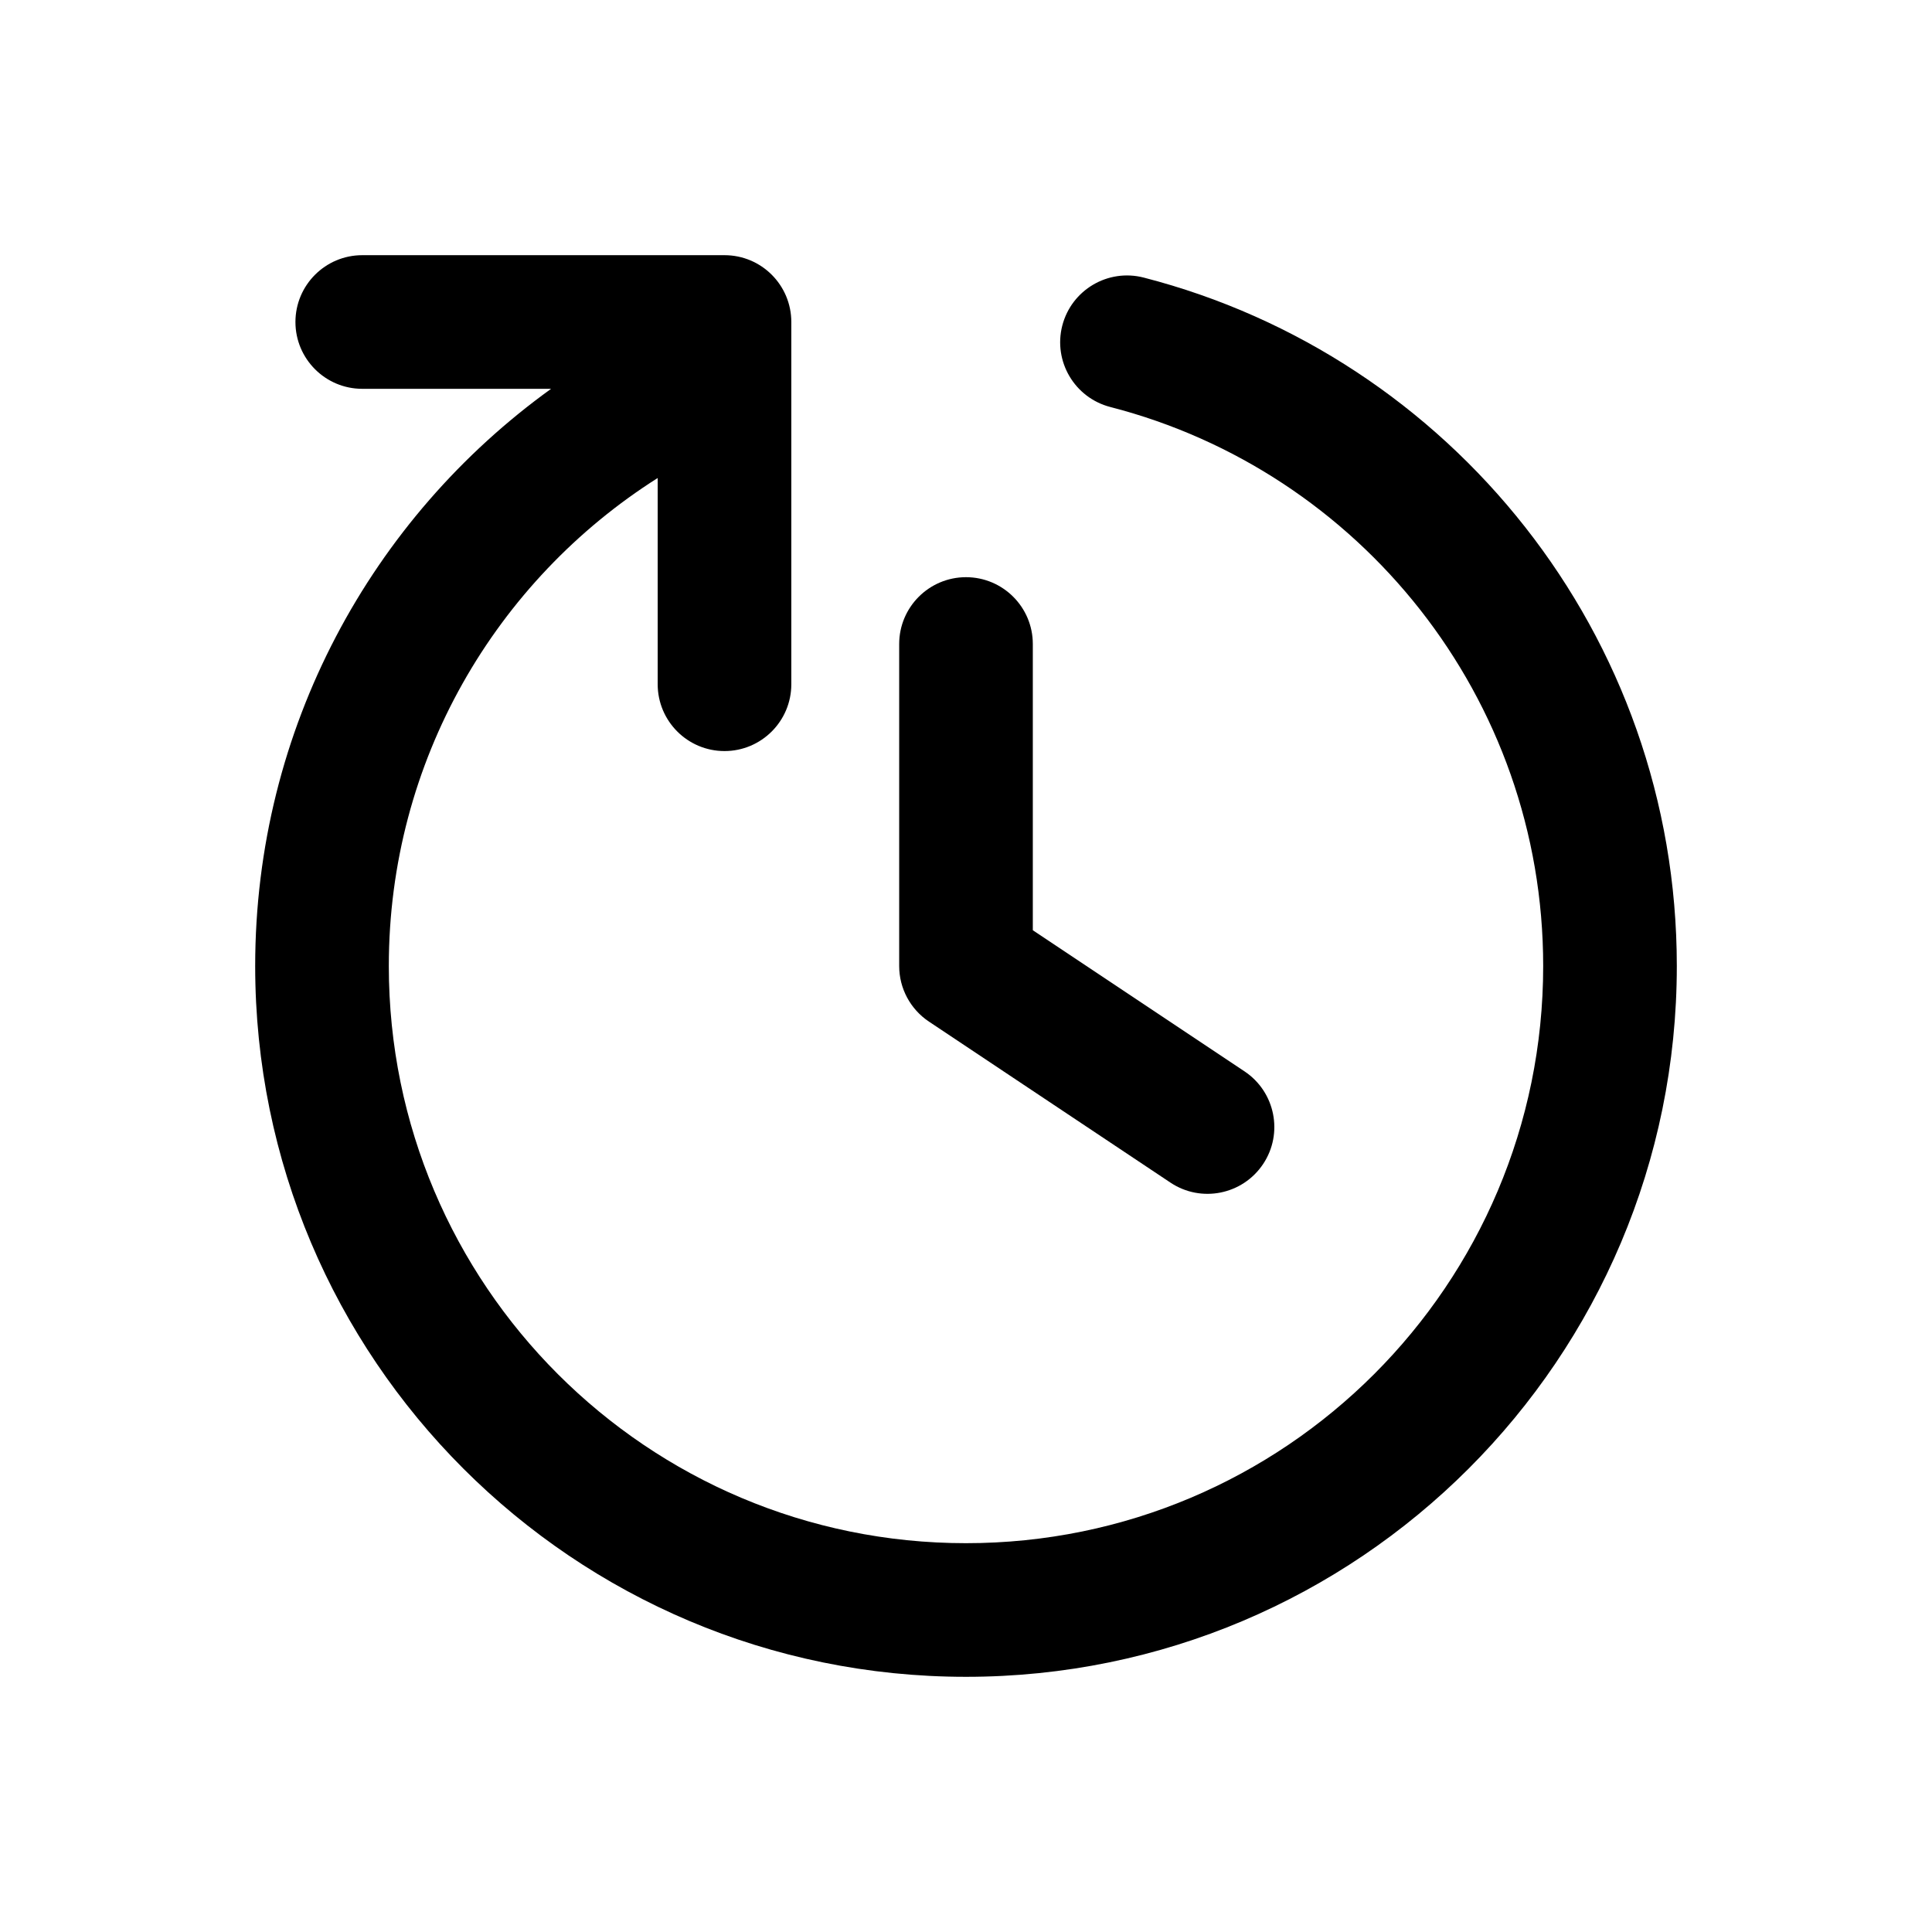
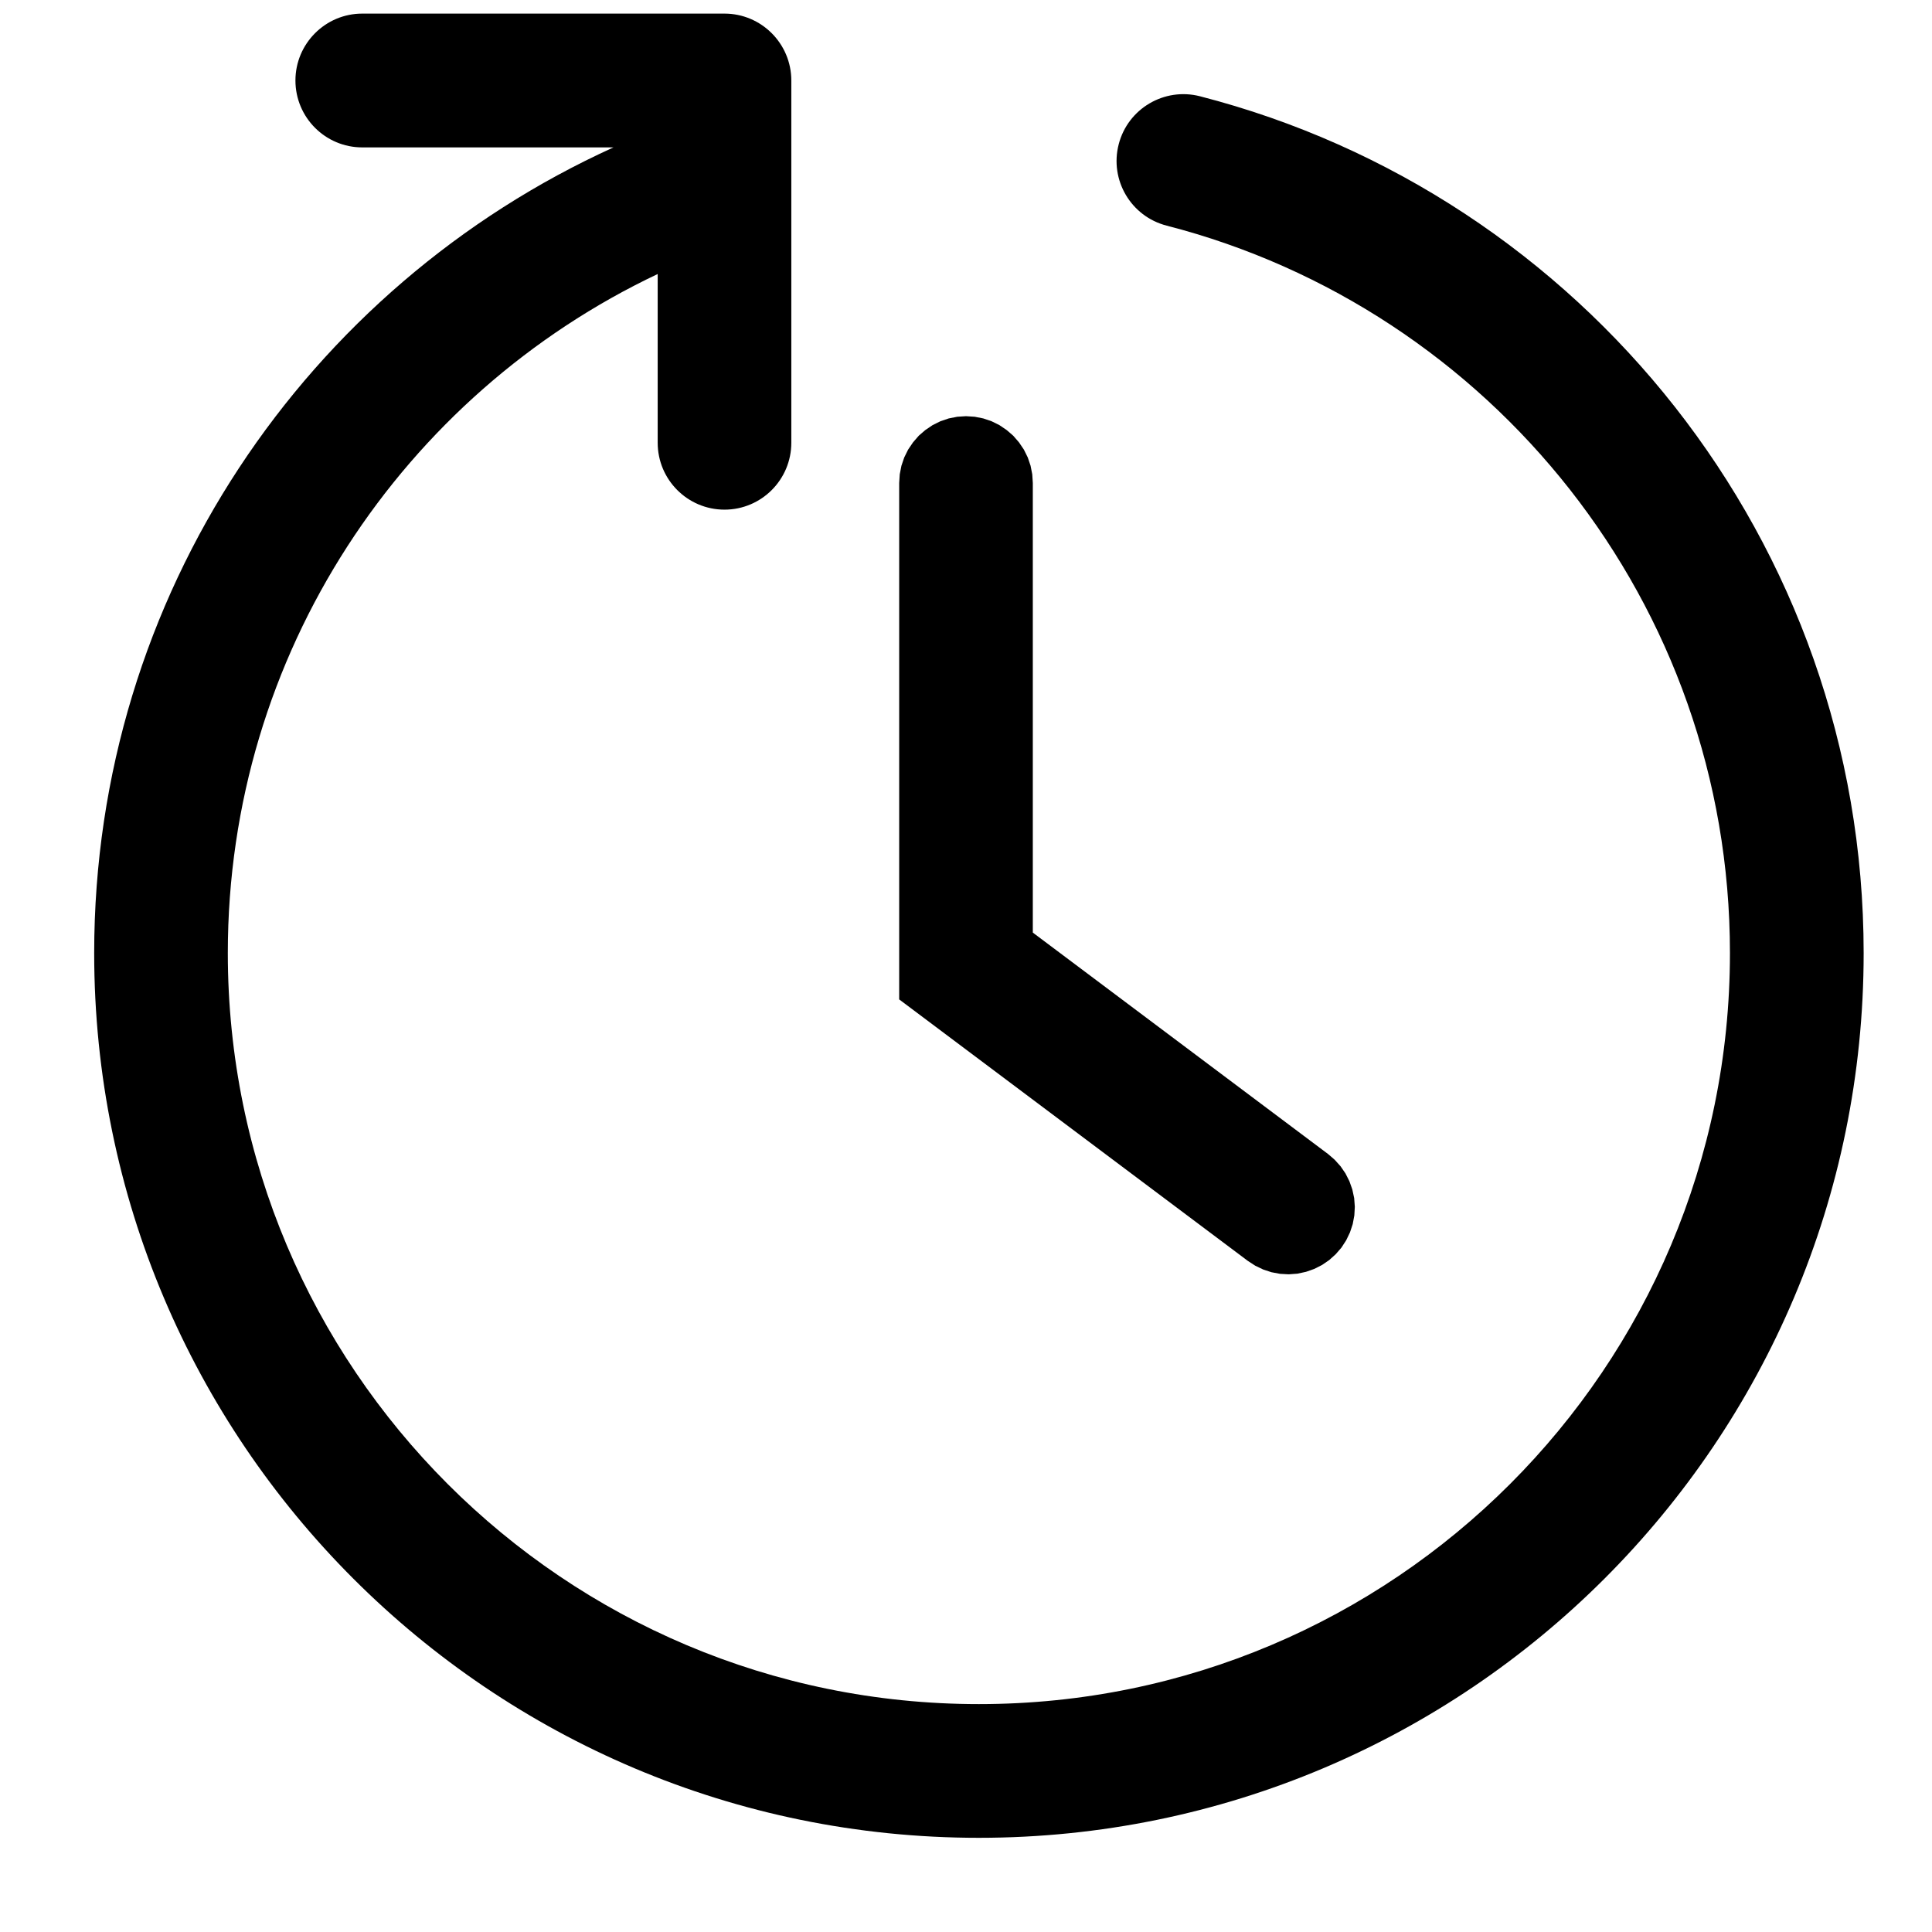
<svg xmlns="http://www.w3.org/2000/svg" width="24" height="24" viewBox="0 0 24 24" fill="none">
-   <path d="M9 3.17C9.459 3.17 9.83 3.542 9.83 4V8.5C9.83 8.958 9.458 9.33 9 9.33C8.542 9.33 8.17 8.958 8.17 8.5V5.938C6.162 7.21 4.83 9.45 4.83 12C4.83 15.96 8.04 19.17 12 19.17C15.96 19.17 19.17 15.96 19.17 12C19.17 8.66 16.886 5.852 13.793 5.056C13.349 4.941 13.082 4.489 13.196 4.045C13.311 3.601 13.763 3.334 14.207 3.448C18.015 4.428 20.83 7.885 20.83 12C20.83 16.877 16.877 20.83 12 20.83C7.123 20.83 3.17 16.877 3.17 12C3.17 9.046 4.62 6.433 6.846 4.83H4.5C4.042 4.83 3.67 4.458 3.67 4C3.67 3.542 4.042 3.17 4.5 3.17L9 3.17Z" fill="black" />
-   <path d="M11.17 8L11.17 12C11.17 12.278 11.309 12.537 11.54 12.691L14.54 14.691C14.921 14.945 15.436 14.842 15.691 14.46C15.945 14.079 15.842 13.564 15.46 13.309L12.46 11.309L12.83 12L12.83 8C12.83 7.542 12.458 7.17 12 7.17C11.542 7.17 11.17 7.542 11.17 8Z" fill="black" />
+   <path d="M9 0.169C9.458 0.169 9.83 0.542 9.83 1V5.5C9.83 5.959 9.458 6.331 9 6.331C8.542 6.331 8.17 5.959 8.17 5.5V3.404C5.012 4.9 2.83 8.116 2.83 11.839C2.83 16.992 7.007 21.169 12.16 21.169C17.313 21.169 21.49 16.992 21.49 11.839C21.49 7.493 18.517 3.839 14.493 2.803C14.049 2.689 13.782 2.236 13.897 1.792C14.011 1.349 14.464 1.082 14.907 1.196C19.647 2.416 23.15 6.718 23.151 11.839C23.151 17.909 18.23 22.829 12.16 22.83C6.091 22.83 1.17 17.909 1.17 11.839C1.17 7.387 3.818 3.558 7.621 1.831L4.5 1.831C4.042 1.831 3.67 1.459 3.67 1C3.67 0.542 4.042 0.169 4.5 0.169L9 0.169Z" fill="black" />
+   <path d="M11.17 6L11.17 12.415L15.502 15.664L15.593 15.723L15.691 15.77L15.794 15.804L15.901 15.824L16.009 15.83L16.117 15.822L16.224 15.799L16.326 15.763L16.423 15.714L16.512 15.653L16.593 15.58L16.664 15.498L16.723 15.407L16.77 15.309L16.804 15.206L16.824 15.099L16.83 14.991L16.822 14.883L16.799 14.776L16.763 14.674L16.714 14.577L16.653 14.488L16.58 14.407L16.498 14.336L12.83 11.585L12.83 6L12.823 5.892L12.802 5.785L12.767 5.682L12.719 5.585L12.658 5.495L12.587 5.413L12.505 5.342L12.415 5.281L12.318 5.233L12.215 5.198L12.108 5.177L12 5.17L11.892 5.177L11.785 5.198L11.682 5.233L11.585 5.281L11.495 5.342L11.413 5.413L11.342 5.495L11.281 5.585L11.233 5.682L11.198 5.785L11.177 5.892Z" fill="black" />
</svg>
